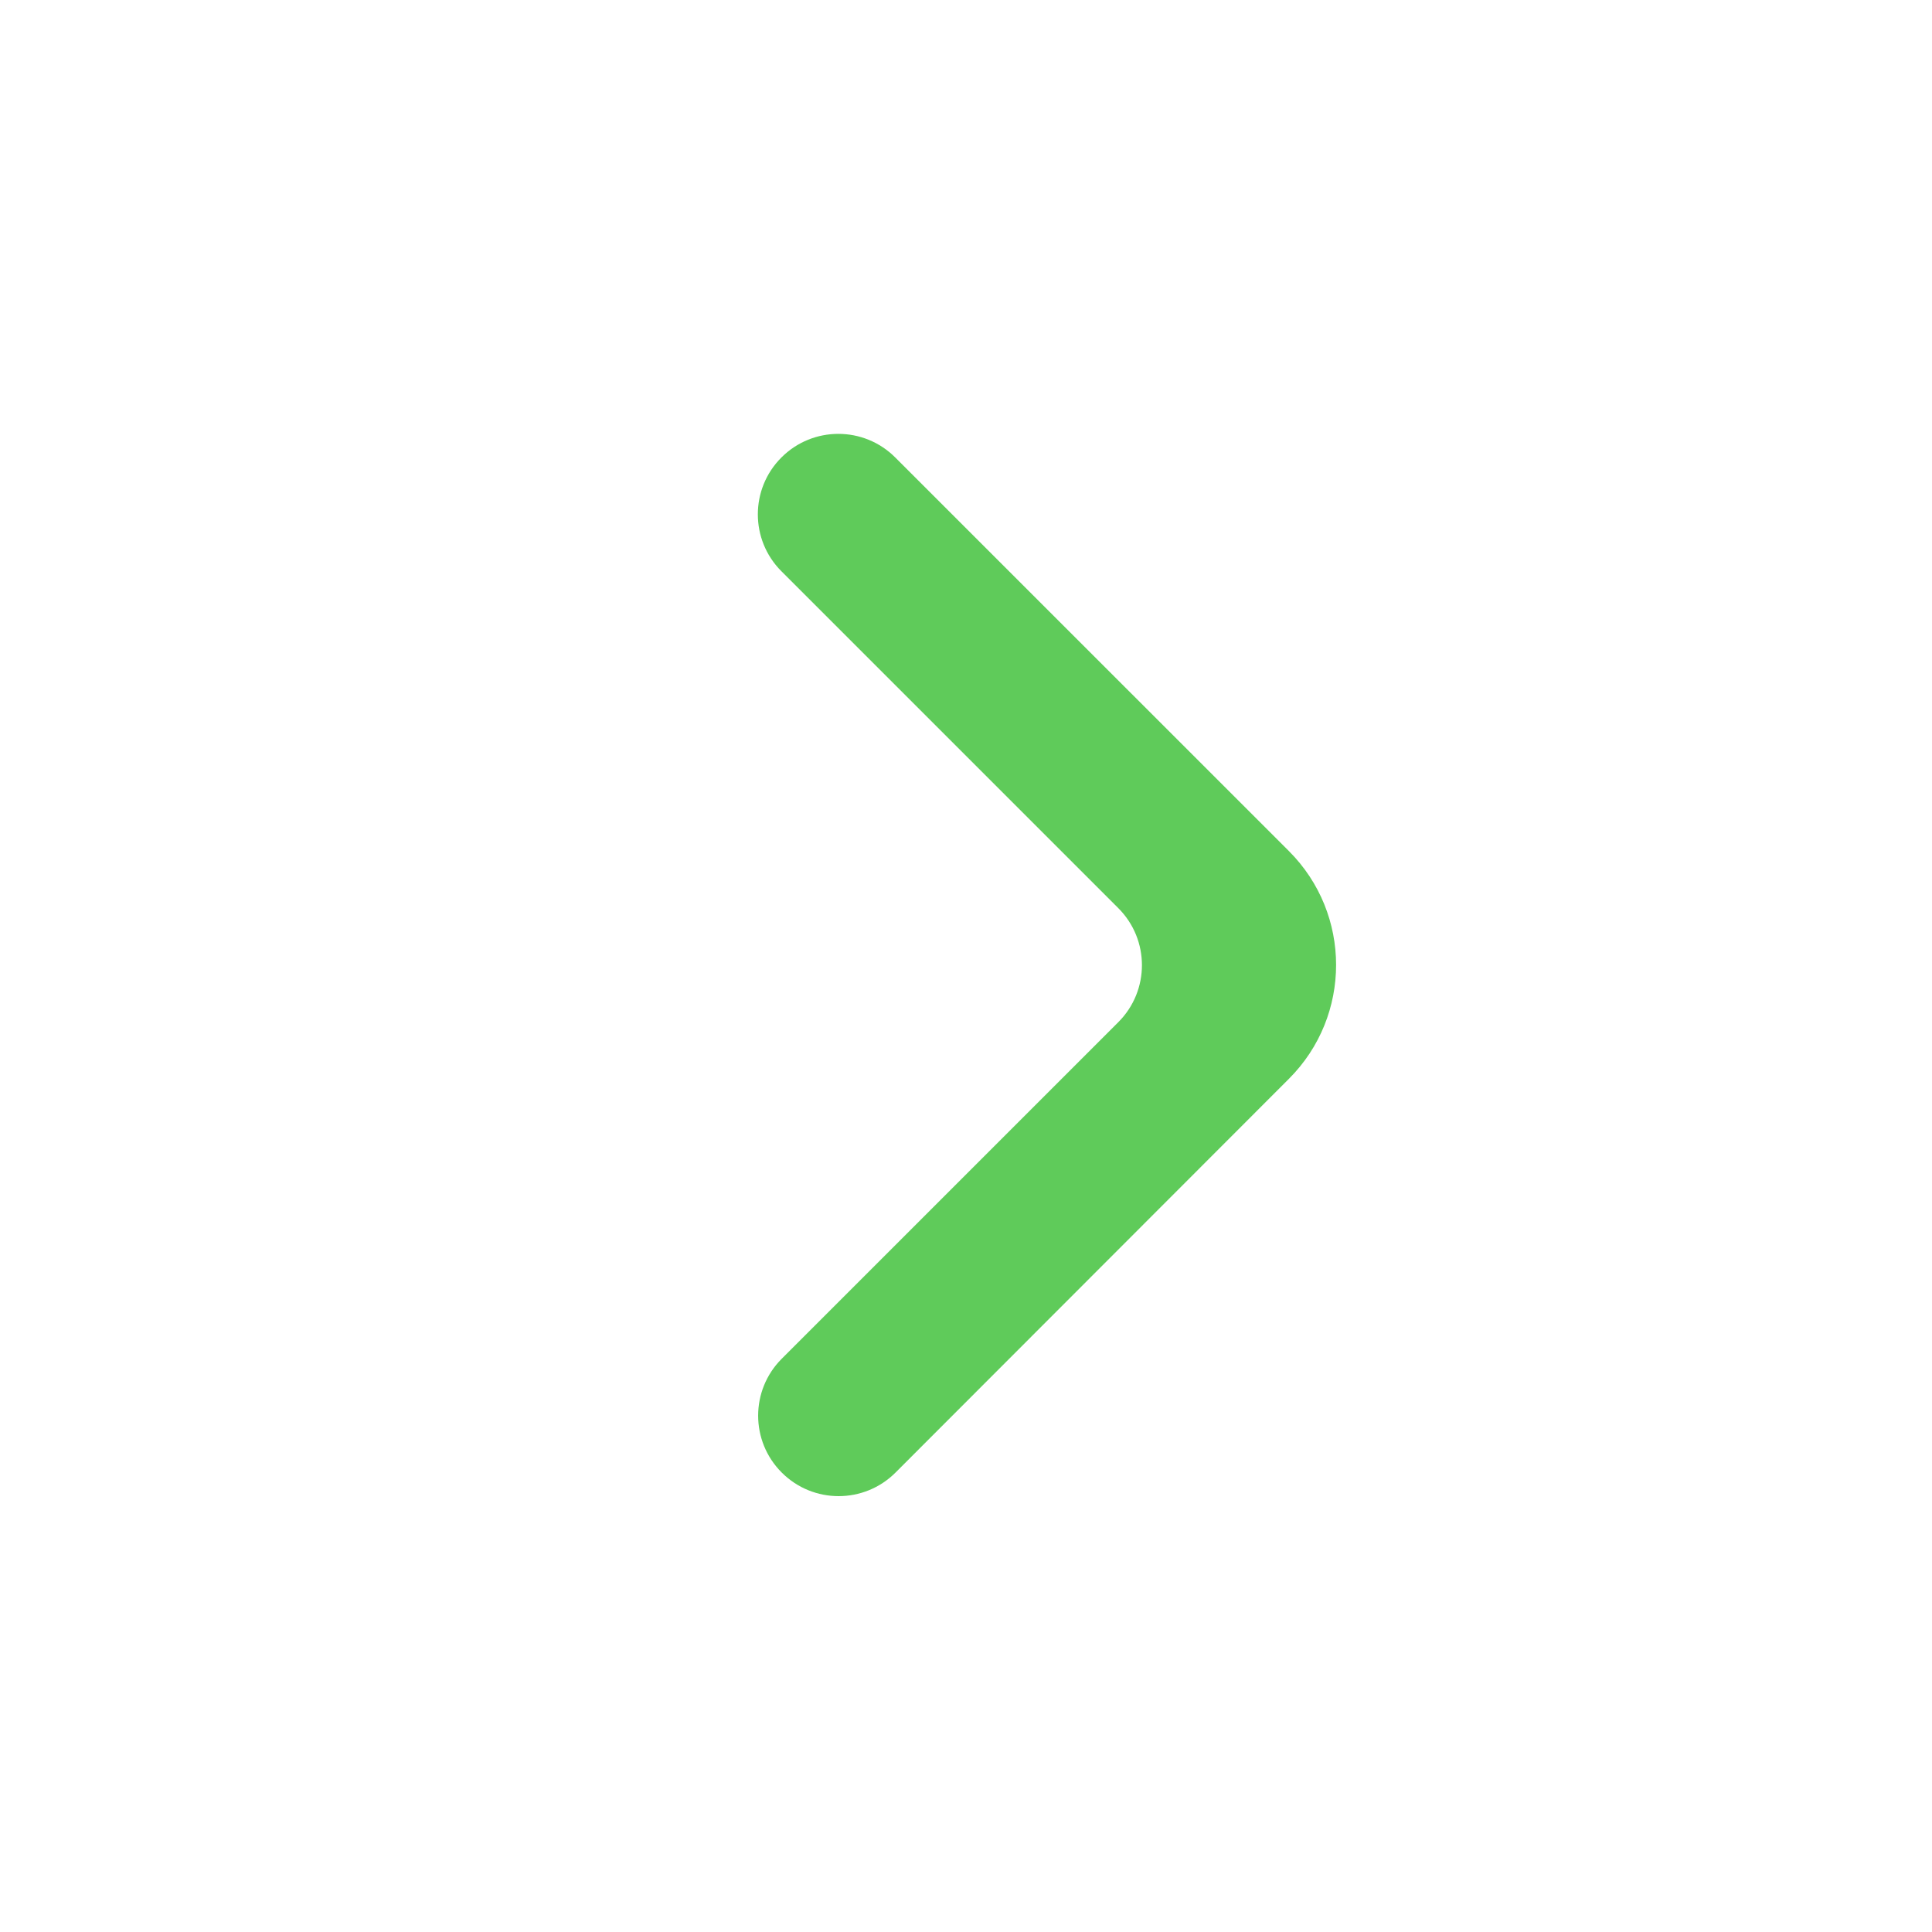
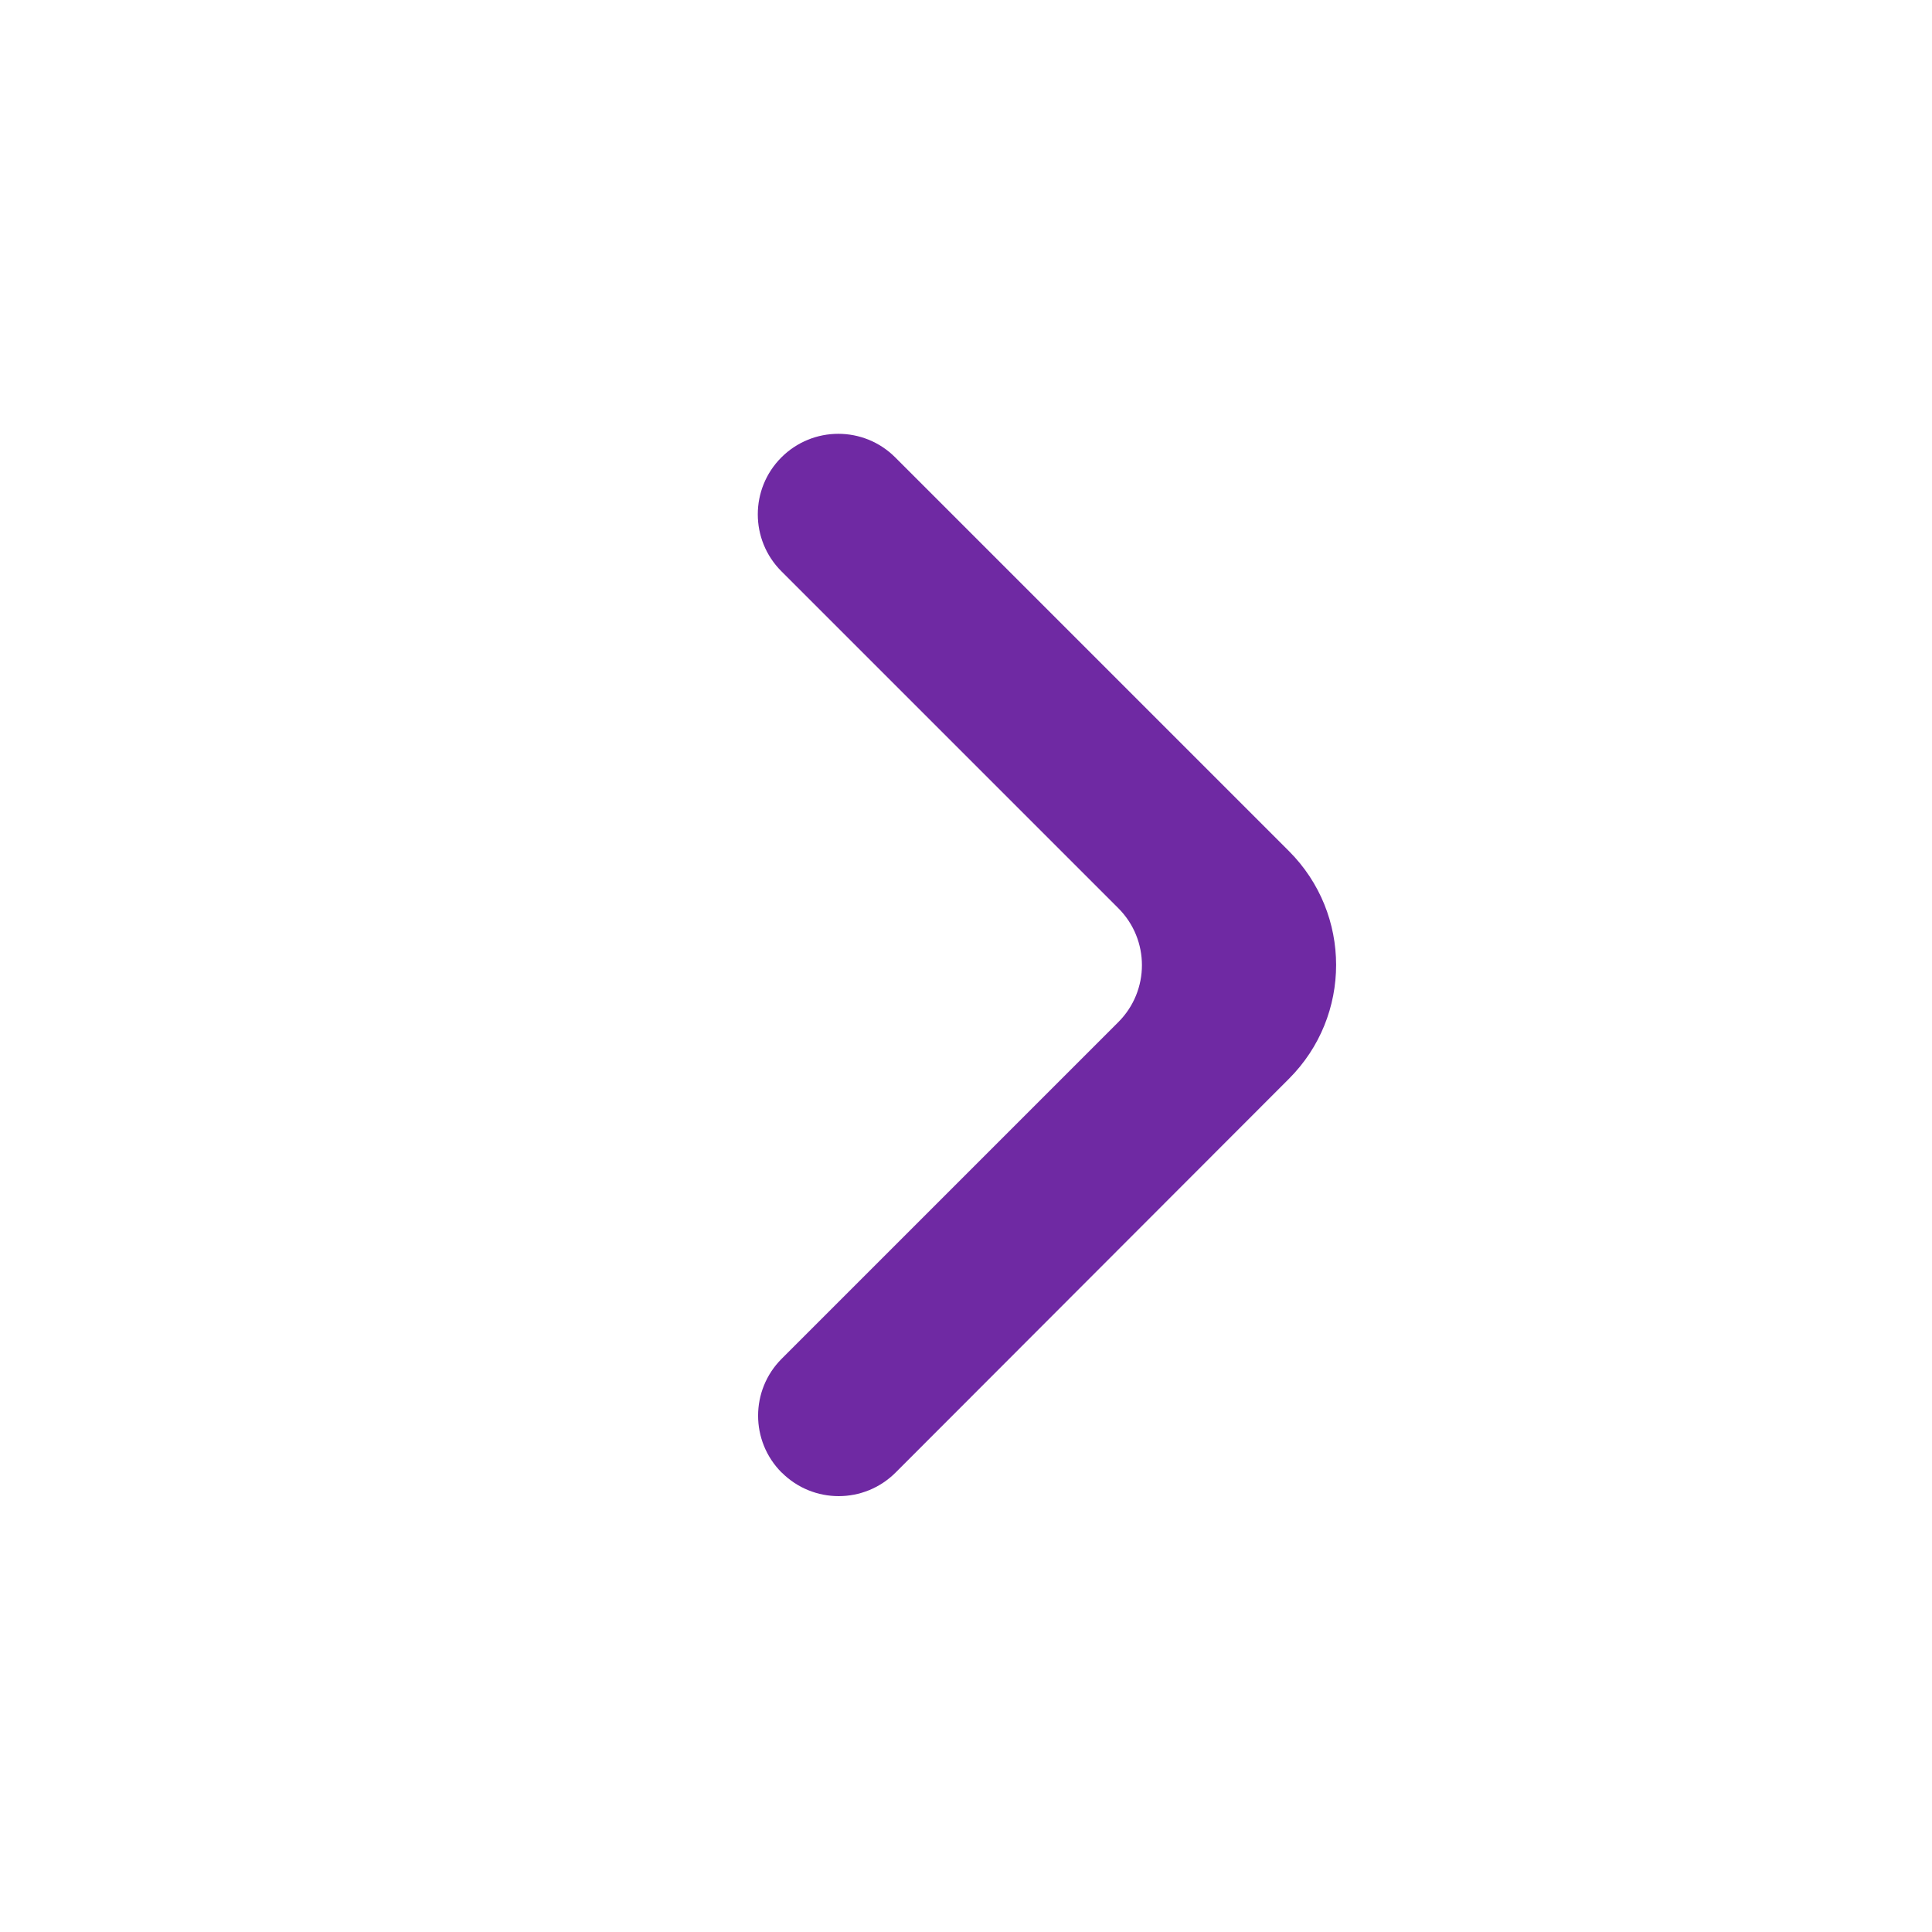
- <svg xmlns="http://www.w3.org/2000/svg" width="32" height="32" viewBox="0 0 32 32" fill="none">
-   <path d="M12.948 24.39C13.468 24.911 14.312 24.911 14.833 24.39L21.35 17.867C22.39 16.826 22.39 15.138 21.349 14.097L14.828 7.577C14.308 7.056 13.463 7.056 12.943 7.577C12.422 8.097 12.422 8.942 12.943 9.462L18.524 15.043C19.044 15.564 19.044 16.408 18.524 16.929L12.948 22.505C12.427 23.026 12.427 23.87 12.948 24.39Z" fill="#5FCB5A" />
+ <svg xmlns="http://www.w3.org/2000/svg" width="32" height="32" fill="#6f29a3" version="1.1" viewBox="0 0 32 32">
+   <path d="m12.948 24.39c0.521 0.521 1.365 0.521 1.886 0l6.516-6.523c1.041-1.042 1.04-2.729-8e-4 -3.77l-6.521-6.521c-0.521-0.521-1.365-0.521-1.886 0s-0.521 1.365 0 1.886l5.581 5.581c0.521 0.521 0.521 1.365 0 1.886l-5.576 5.576c-0.521 0.521-0.521 1.365 0 1.886z" />
</svg>
